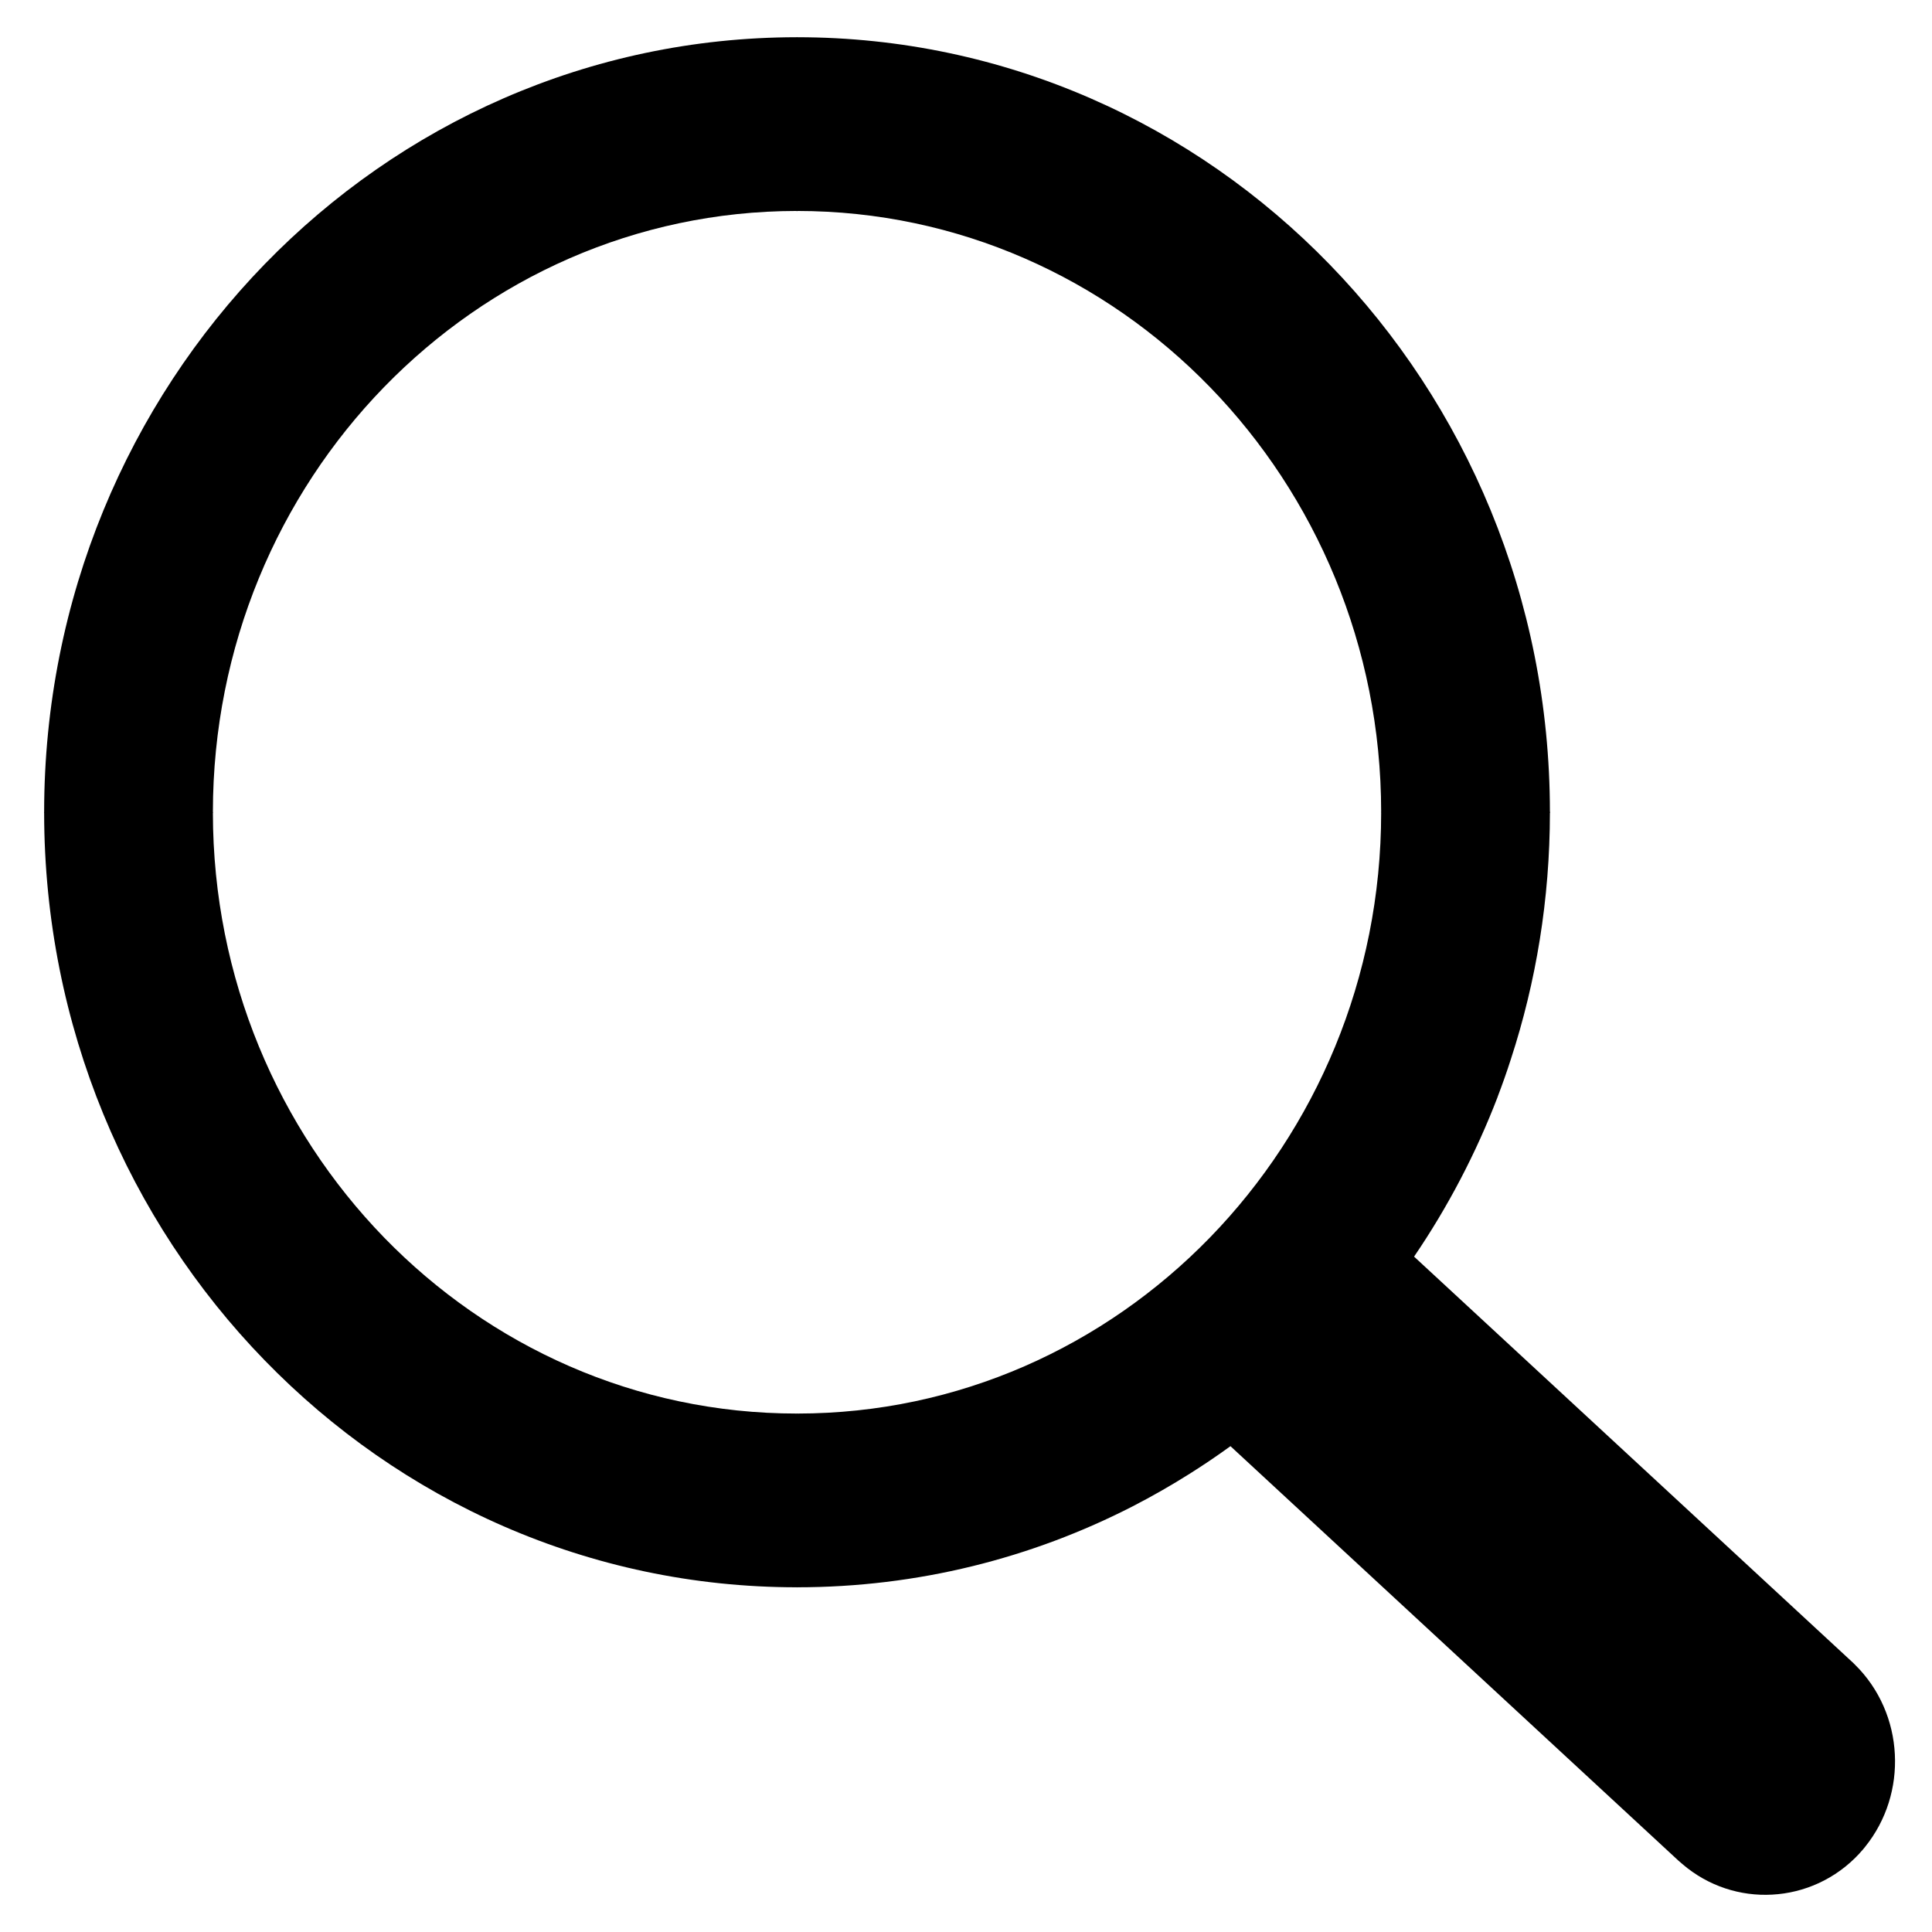
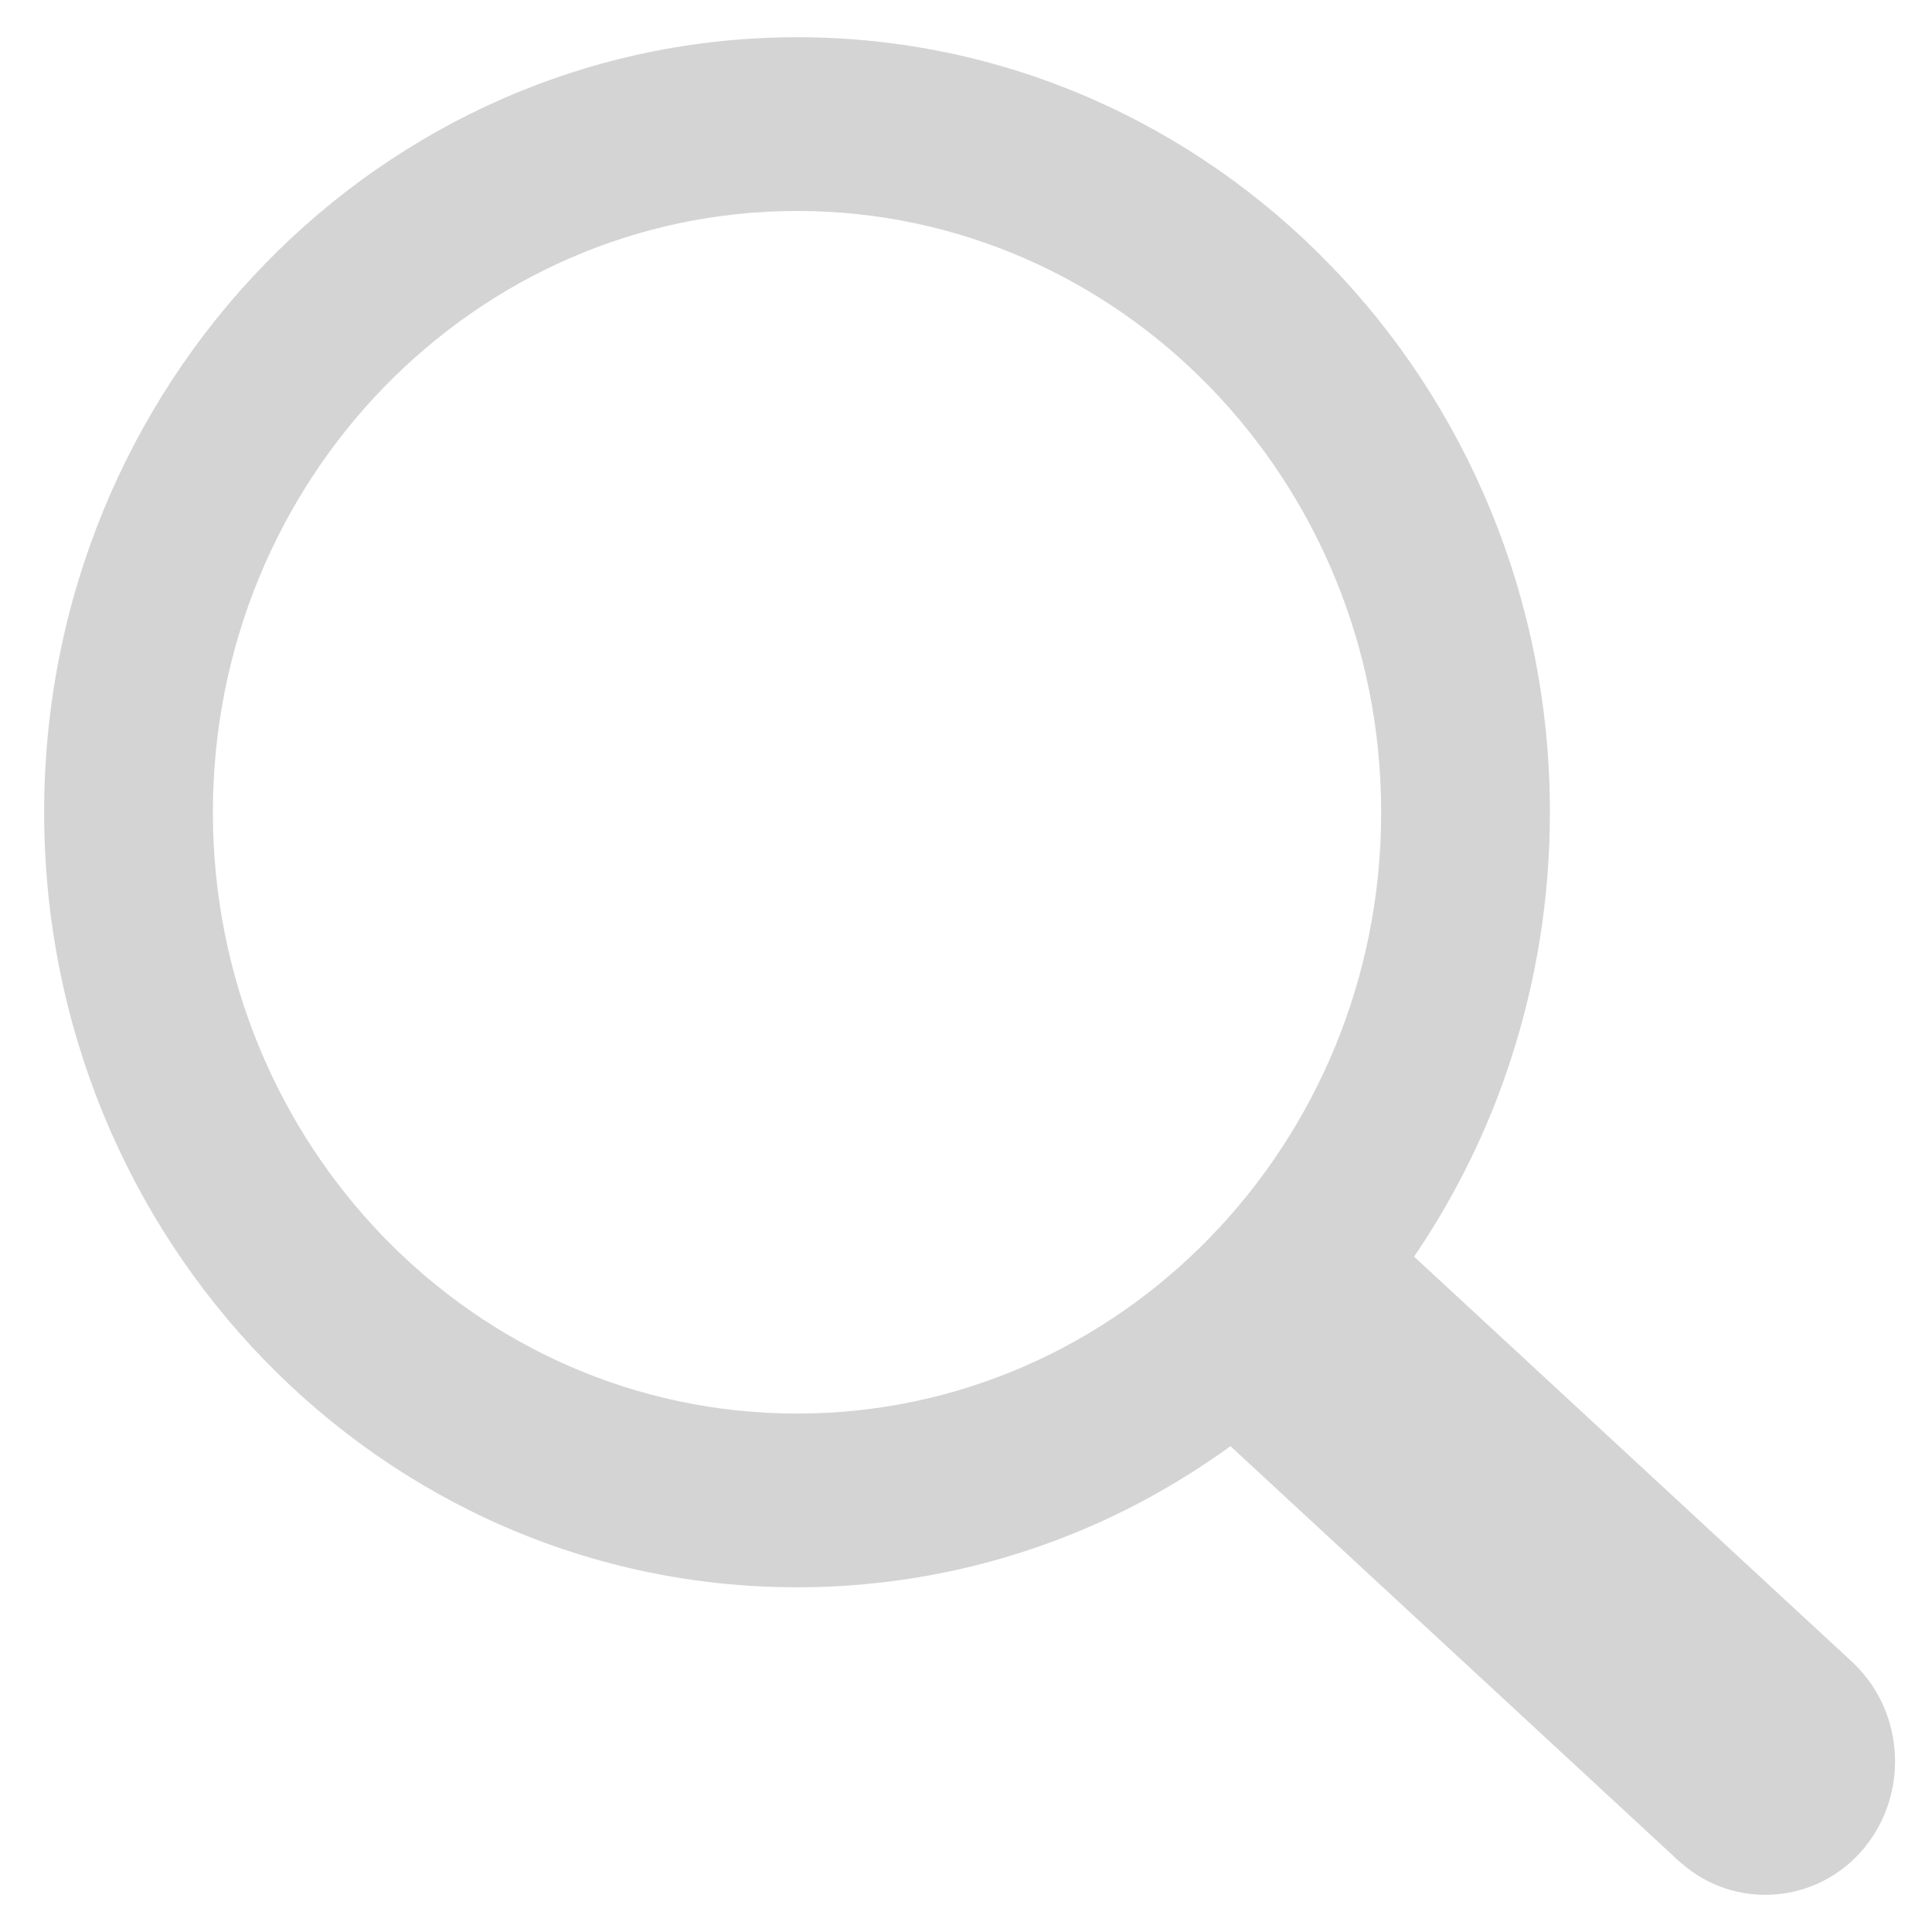
- <svg xmlns="http://www.w3.org/2000/svg" viewBox="0 0 26 26" fill="currentColor">
+ <svg xmlns="http://www.w3.org/2000/svg" viewBox="0 0 26 26" fill="#D4D4D4">
  <g clip-path="url(#clip0_195_880)">
-     <path d="M10.726 0.5H10.73V0.501C13.527 0.502 16.06 1.67 17.893 3.558C19.723 5.442 20.857 8.047 20.858 10.925H20.86V10.932V10.94H20.858C20.857 12.1 20.672 13.216 20.332 14.256C20.276 14.431 20.216 14.599 20.155 14.759V14.761C19.862 15.524 19.483 16.246 19.03 16.911L24.926 22.366L24.93 22.369L24.961 22.4L24.963 22.402C25.296 22.729 25.478 23.165 25.5 23.608C25.523 24.047 25.39 24.495 25.099 24.855L25.097 24.858L25.062 24.9L25.055 24.907L25.025 24.941L25.022 24.945C24.704 25.288 24.281 25.474 23.85 25.497C23.425 25.521 22.989 25.385 22.64 25.085L22.637 25.082L22.595 25.046L22.589 25.041L16.559 19.462C16.381 19.591 16.199 19.714 16.015 19.83C15.765 19.988 15.506 20.136 15.242 20.272C13.884 20.969 12.349 21.361 10.727 21.361V21.363H10.723V21.361C7.926 21.361 5.393 20.193 3.56 18.305C1.729 16.421 0.596 13.815 0.594 10.938H0.593V10.932V10.928H0.594C0.595 8.049 1.73 5.441 3.563 3.554C5.394 1.67 7.925 0.503 10.72 0.501V0.5H10.726ZM10.73 2.839V2.841H10.726H10.72V2.839C8.553 2.841 6.59 3.747 5.168 5.21C3.747 6.672 2.866 8.696 2.865 10.928H2.867V10.932V10.939H2.865C2.867 13.169 3.747 15.189 5.168 16.653C6.589 18.116 8.554 19.023 10.723 19.023V19.022H10.726H10.733V19.023C12.899 19.022 14.862 18.116 16.284 16.653C17.705 15.19 18.587 13.168 18.587 10.935H18.586V10.932V10.925H18.587C18.586 8.695 17.705 6.674 16.284 5.21C14.864 3.747 12.899 2.84 10.73 2.839Z" fill="currentColor" />
+     <path d="M10.726 0.5H10.73V0.501C13.527 0.502 16.06 1.67 17.893 3.558C19.723 5.442 20.857 8.047 20.858 10.925H20.86V10.932V10.94H20.858C20.857 12.1 20.672 13.216 20.332 14.256C20.276 14.431 20.216 14.599 20.155 14.759V14.761C19.862 15.524 19.483 16.246 19.03 16.911L24.926 22.366L24.93 22.369L24.961 22.4L24.963 22.402C25.296 22.729 25.478 23.165 25.5 23.608C25.523 24.047 25.39 24.495 25.099 24.855L25.097 24.858L25.062 24.9L25.055 24.907L25.025 24.941L25.022 24.945C24.704 25.288 24.281 25.474 23.85 25.497C23.425 25.521 22.989 25.385 22.64 25.085L22.637 25.082L22.595 25.046L22.589 25.041L16.559 19.462C16.381 19.591 16.199 19.714 16.015 19.83C15.765 19.988 15.506 20.136 15.242 20.272C13.884 20.969 12.349 21.361 10.727 21.361V21.363H10.723V21.361C7.926 21.361 5.393 20.193 3.56 18.305C1.729 16.421 0.596 13.815 0.594 10.938H0.593V10.932V10.928H0.594C0.595 8.049 1.73 5.441 3.563 3.554C5.394 1.67 7.925 0.503 10.72 0.501V0.5H10.726ZM10.73 2.839V2.841H10.726H10.72V2.839C8.553 2.841 6.59 3.747 5.168 5.21C3.747 6.672 2.866 8.696 2.865 10.928H2.867V10.932V10.939H2.865C2.867 13.169 3.747 15.189 5.168 16.653C6.589 18.116 8.554 19.023 10.723 19.023V19.022H10.726H10.733V19.023C12.899 19.022 14.862 18.116 16.284 16.653C17.705 15.19 18.587 13.168 18.587 10.935H18.586V10.932V10.925H18.587C18.586 8.695 17.705 6.674 16.284 5.21C14.864 3.747 12.899 2.84 10.73 2.839Z" fill="#D4D4D4" />
  </g>
  <defs>
    <clipPath id="clip0_195_880">
-       <rect width="24.91" height="25" fill="currentColor" transform="translate(0.592773 0.5)" />
+       <rect width="24.91" height="25" fill="#D4D4D4" transform="translate(0.592773 0.5)" />
    </clipPath>
  </defs>
</svg>
